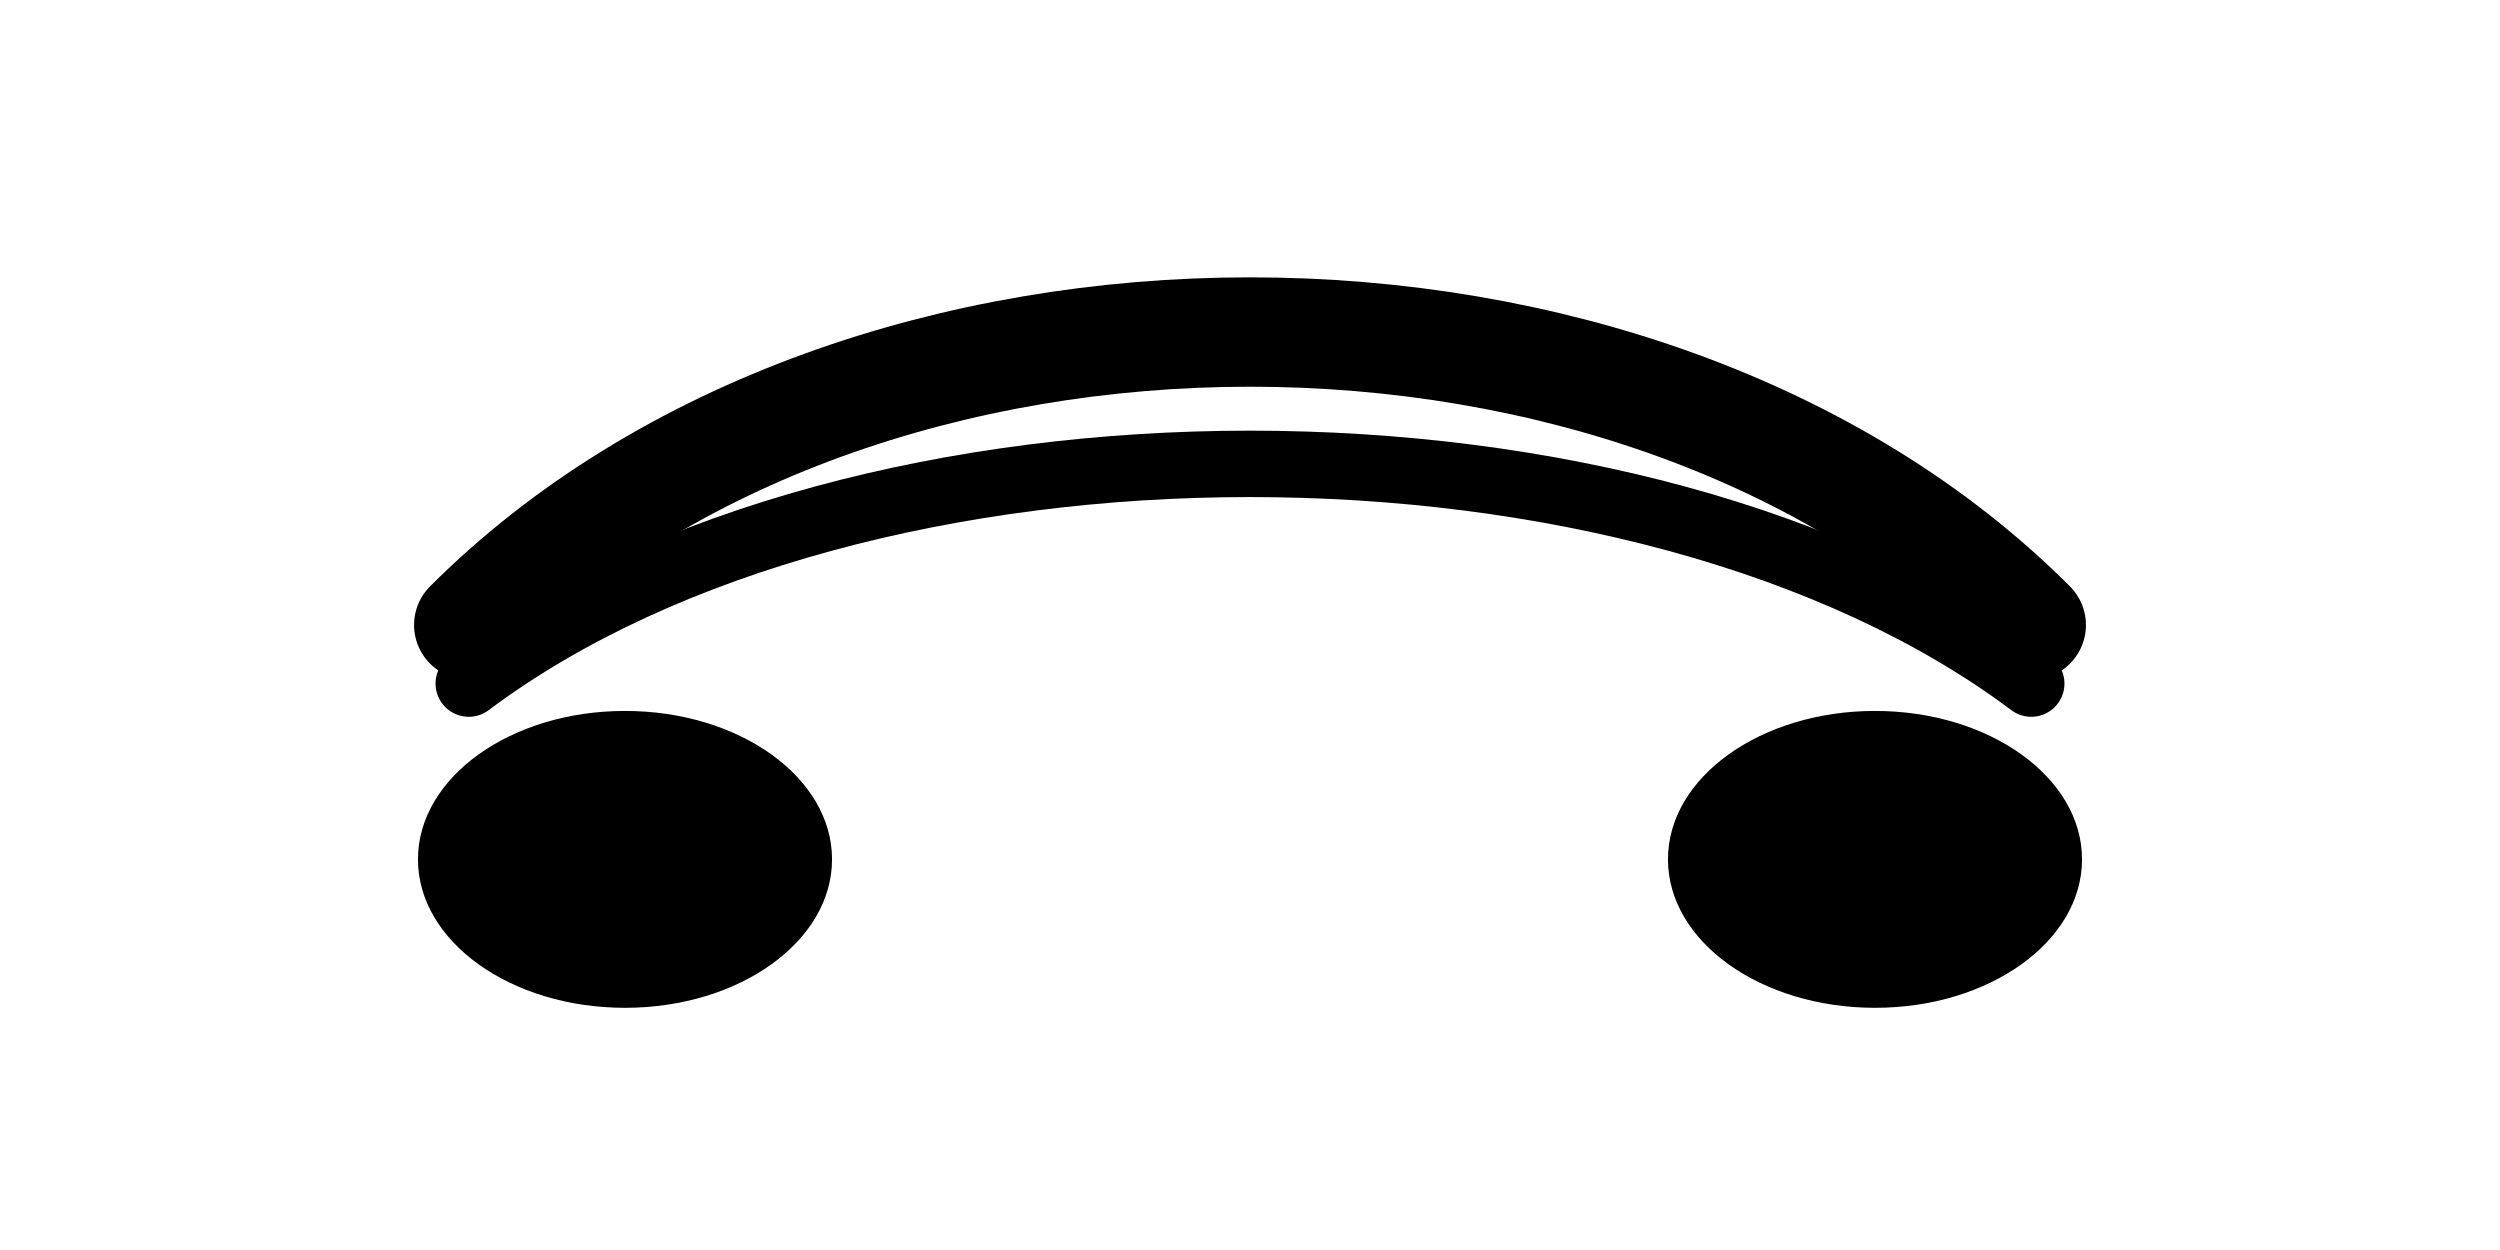
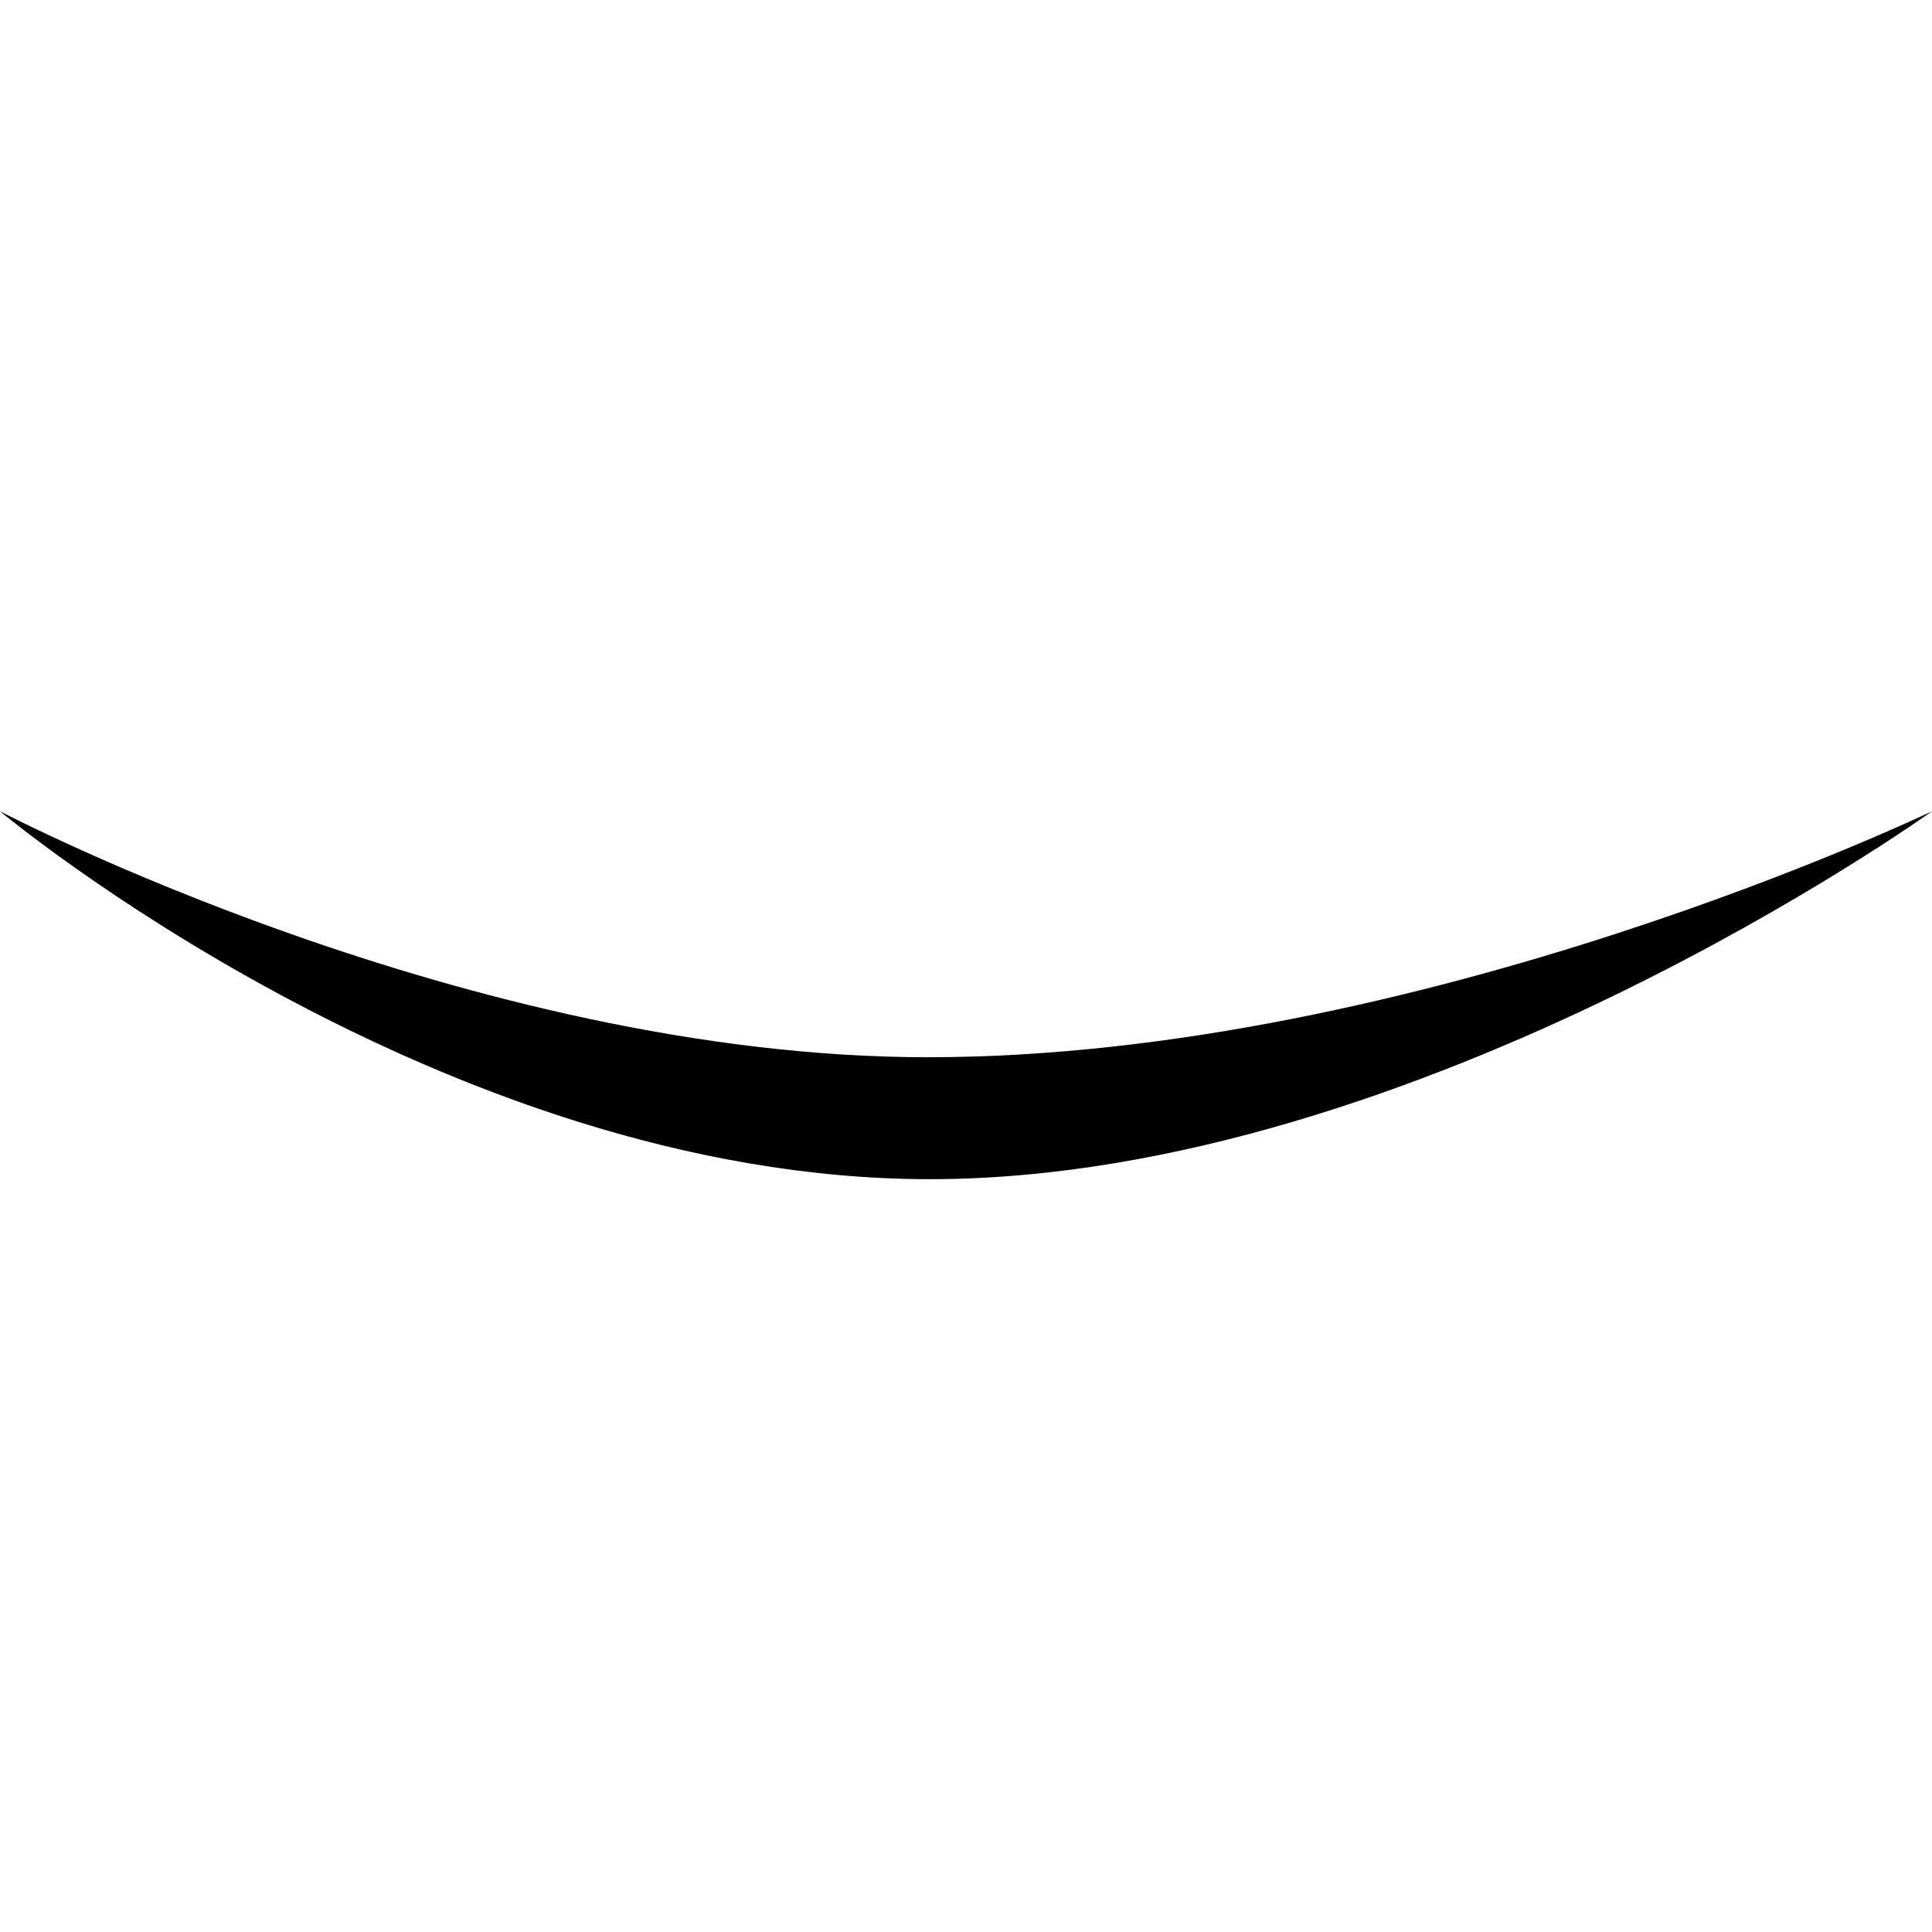
- <svg xmlns="http://www.w3.org/2000/svg" viewBox="0 0 64 32" fill="none" stroke="currentColor" stroke-width="2.8" stroke-linecap="round" stroke-linejoin="round">
-   <ellipse cx="16" cy="22" rx="5.3" ry="3.8" fill="currentColor" stroke="none" />
-   <ellipse cx="48" cy="22" rx="5.3" ry="3.8" fill="currentColor" stroke="none" />
-   <path d="M12 16 C 22 6, 42 6, 52 16" />
-   <path d="M12 17.5 C 22 10, 42 10, 52 17.5" stroke-width="1.7" />
+ <svg xmlns="http://www.w3.org/2000/svg" width="100%" height="100%" viewBox="0 0 3796 3796" version="1.1" xml:space="preserve" style="fill-rule:evenodd;clip-rule:evenodd;stroke-linejoin:round;stroke-miterlimit:2;">
+   <g transform="matrix(152.077,0,0,160.367,-1594.23,-5331.04)">
+     <g id="path2088">
+       <path d="M35.444,43.182C35.444,43.182 28.832,46.196 22.467,46.196C16.536,46.196 10.483,43.182 10.483,43.182C10.483,43.182 16.165,47.69 22.496,47.69C28.827,47.69 35.444,43.182 35.444,43.182Z" />
+     </g>
+   </g>
</svg>
